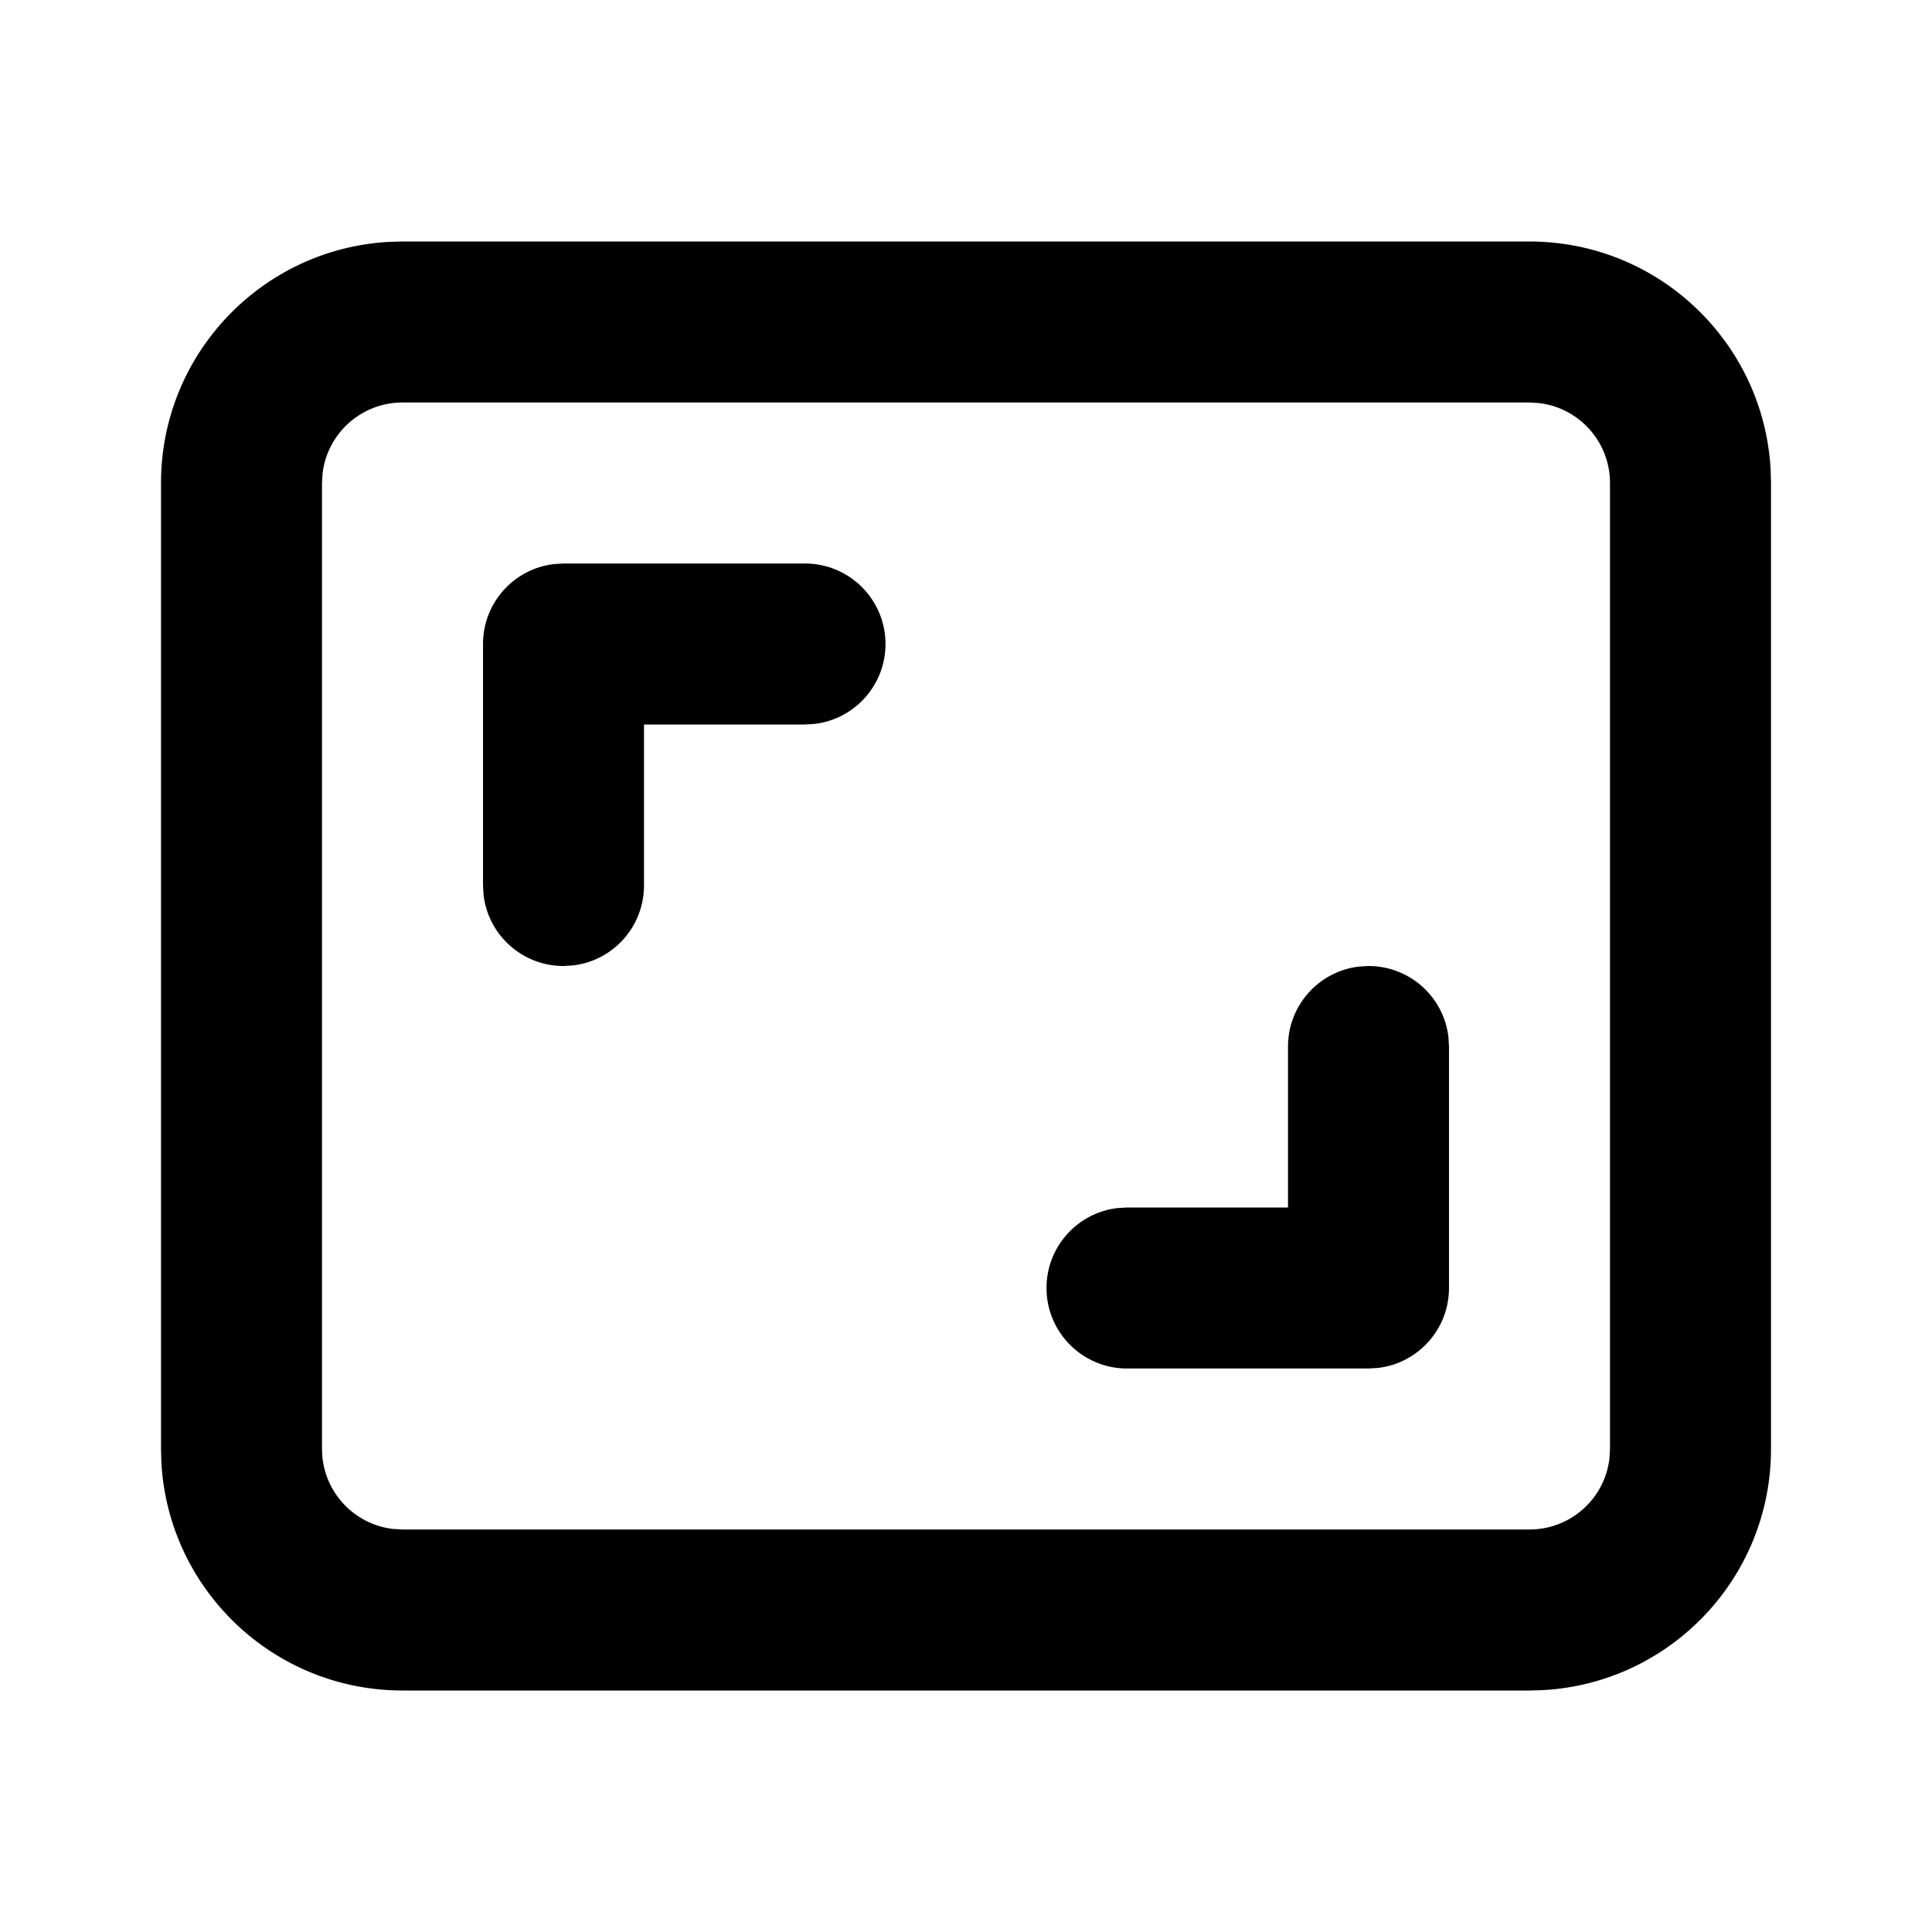
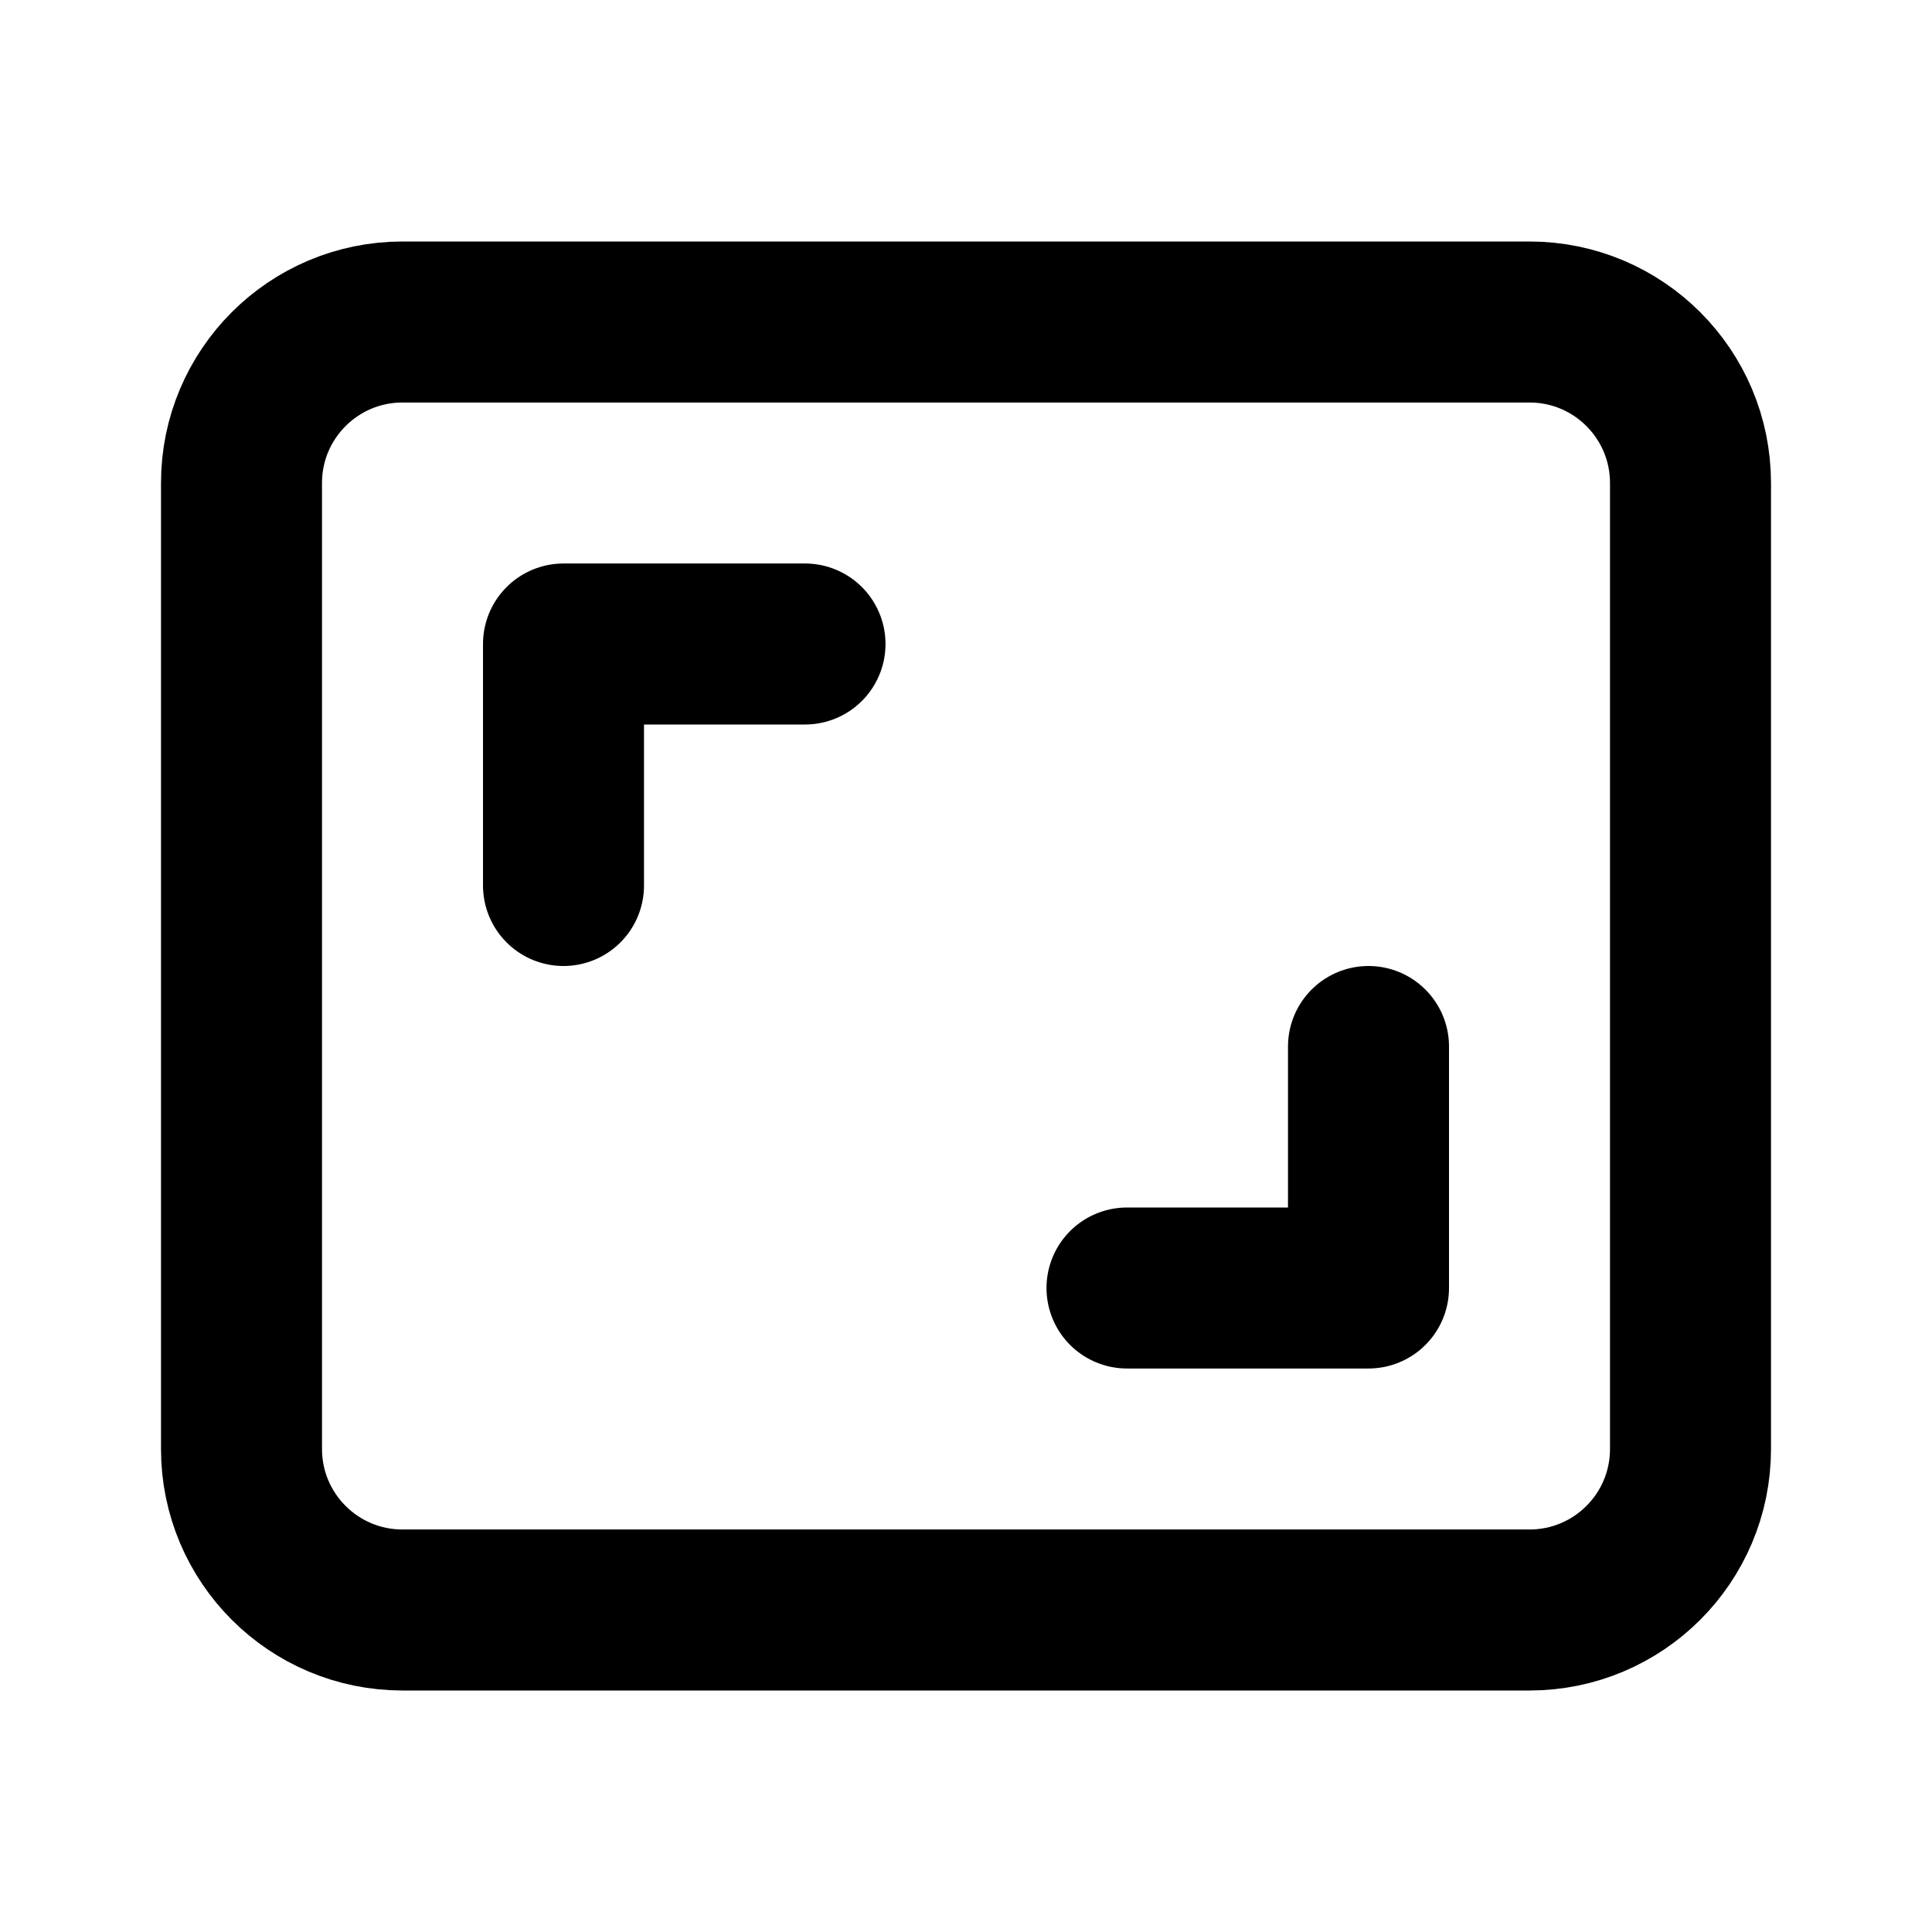
- <svg xmlns="http://www.w3.org/2000/svg" fill="#000000" width="800px" height="800px" viewBox="0 0 24 24">
-   <path d="M19,3 C20.598,3 21.904,4.249 21.995,5.824 L22,6 L22,18 C22,19.598 20.751,20.904 19.176,20.995 L19,21 L5,21 C3.402,21 2.096,19.751 2.005,18.176 L2,18 L2,6 C2,4.402 3.249,3.096 4.824,3.005 L5,3 L19,3 Z M19,5 L5,5 C4.487,5 4.064,5.386 4.007,5.883 L4,6 L4,18 C4,18.513 4.386,18.936 4.883,18.993 L5,19 L19,19 C19.513,19 19.936,18.614 19.993,18.117 L20,18 L20,6 C20,5.487 19.614,5.064 19.117,5.007 L19,5 Z M17,12 C17.513,12 17.936,12.386 17.993,12.883 L18,13 L18,16 C18,16.513 17.614,16.936 17.117,16.993 L17,17 L14,17 C13.448,17 13,16.552 13,16 C13,15.487 13.386,15.064 13.883,15.007 L14,15 L16,15 L16,13 C16,12.487 16.386,12.064 16.883,12.007 L17,12 Z M10,7 C10.552,7 11,7.448 11,8 C11,8.513 10.614,8.936 10.117,8.993 L10,9 L8,9 L8,11 C8,11.513 7.614,11.936 7.117,11.993 L7,12 C6.487,12 6.064,11.614 6.007,11.117 L6,11 L6,8 C6,7.487 6.386,7.064 6.883,7.007 L7,7 L10,7 Z" />
+ <svg xmlns="http://www.w3.org/2000/svg" width="800px" height="800px" viewBox="0 0 24 24" fill="none">
+   <rect x="3" y="4" width="18" height="16" rx="2" stroke="#000000" stroke-width="2" />
+   <path d="M7 11V8H10M14 16H17V13" stroke="#000000" stroke-width="2" stroke-linecap="round" stroke-linejoin="round" />
</svg>
